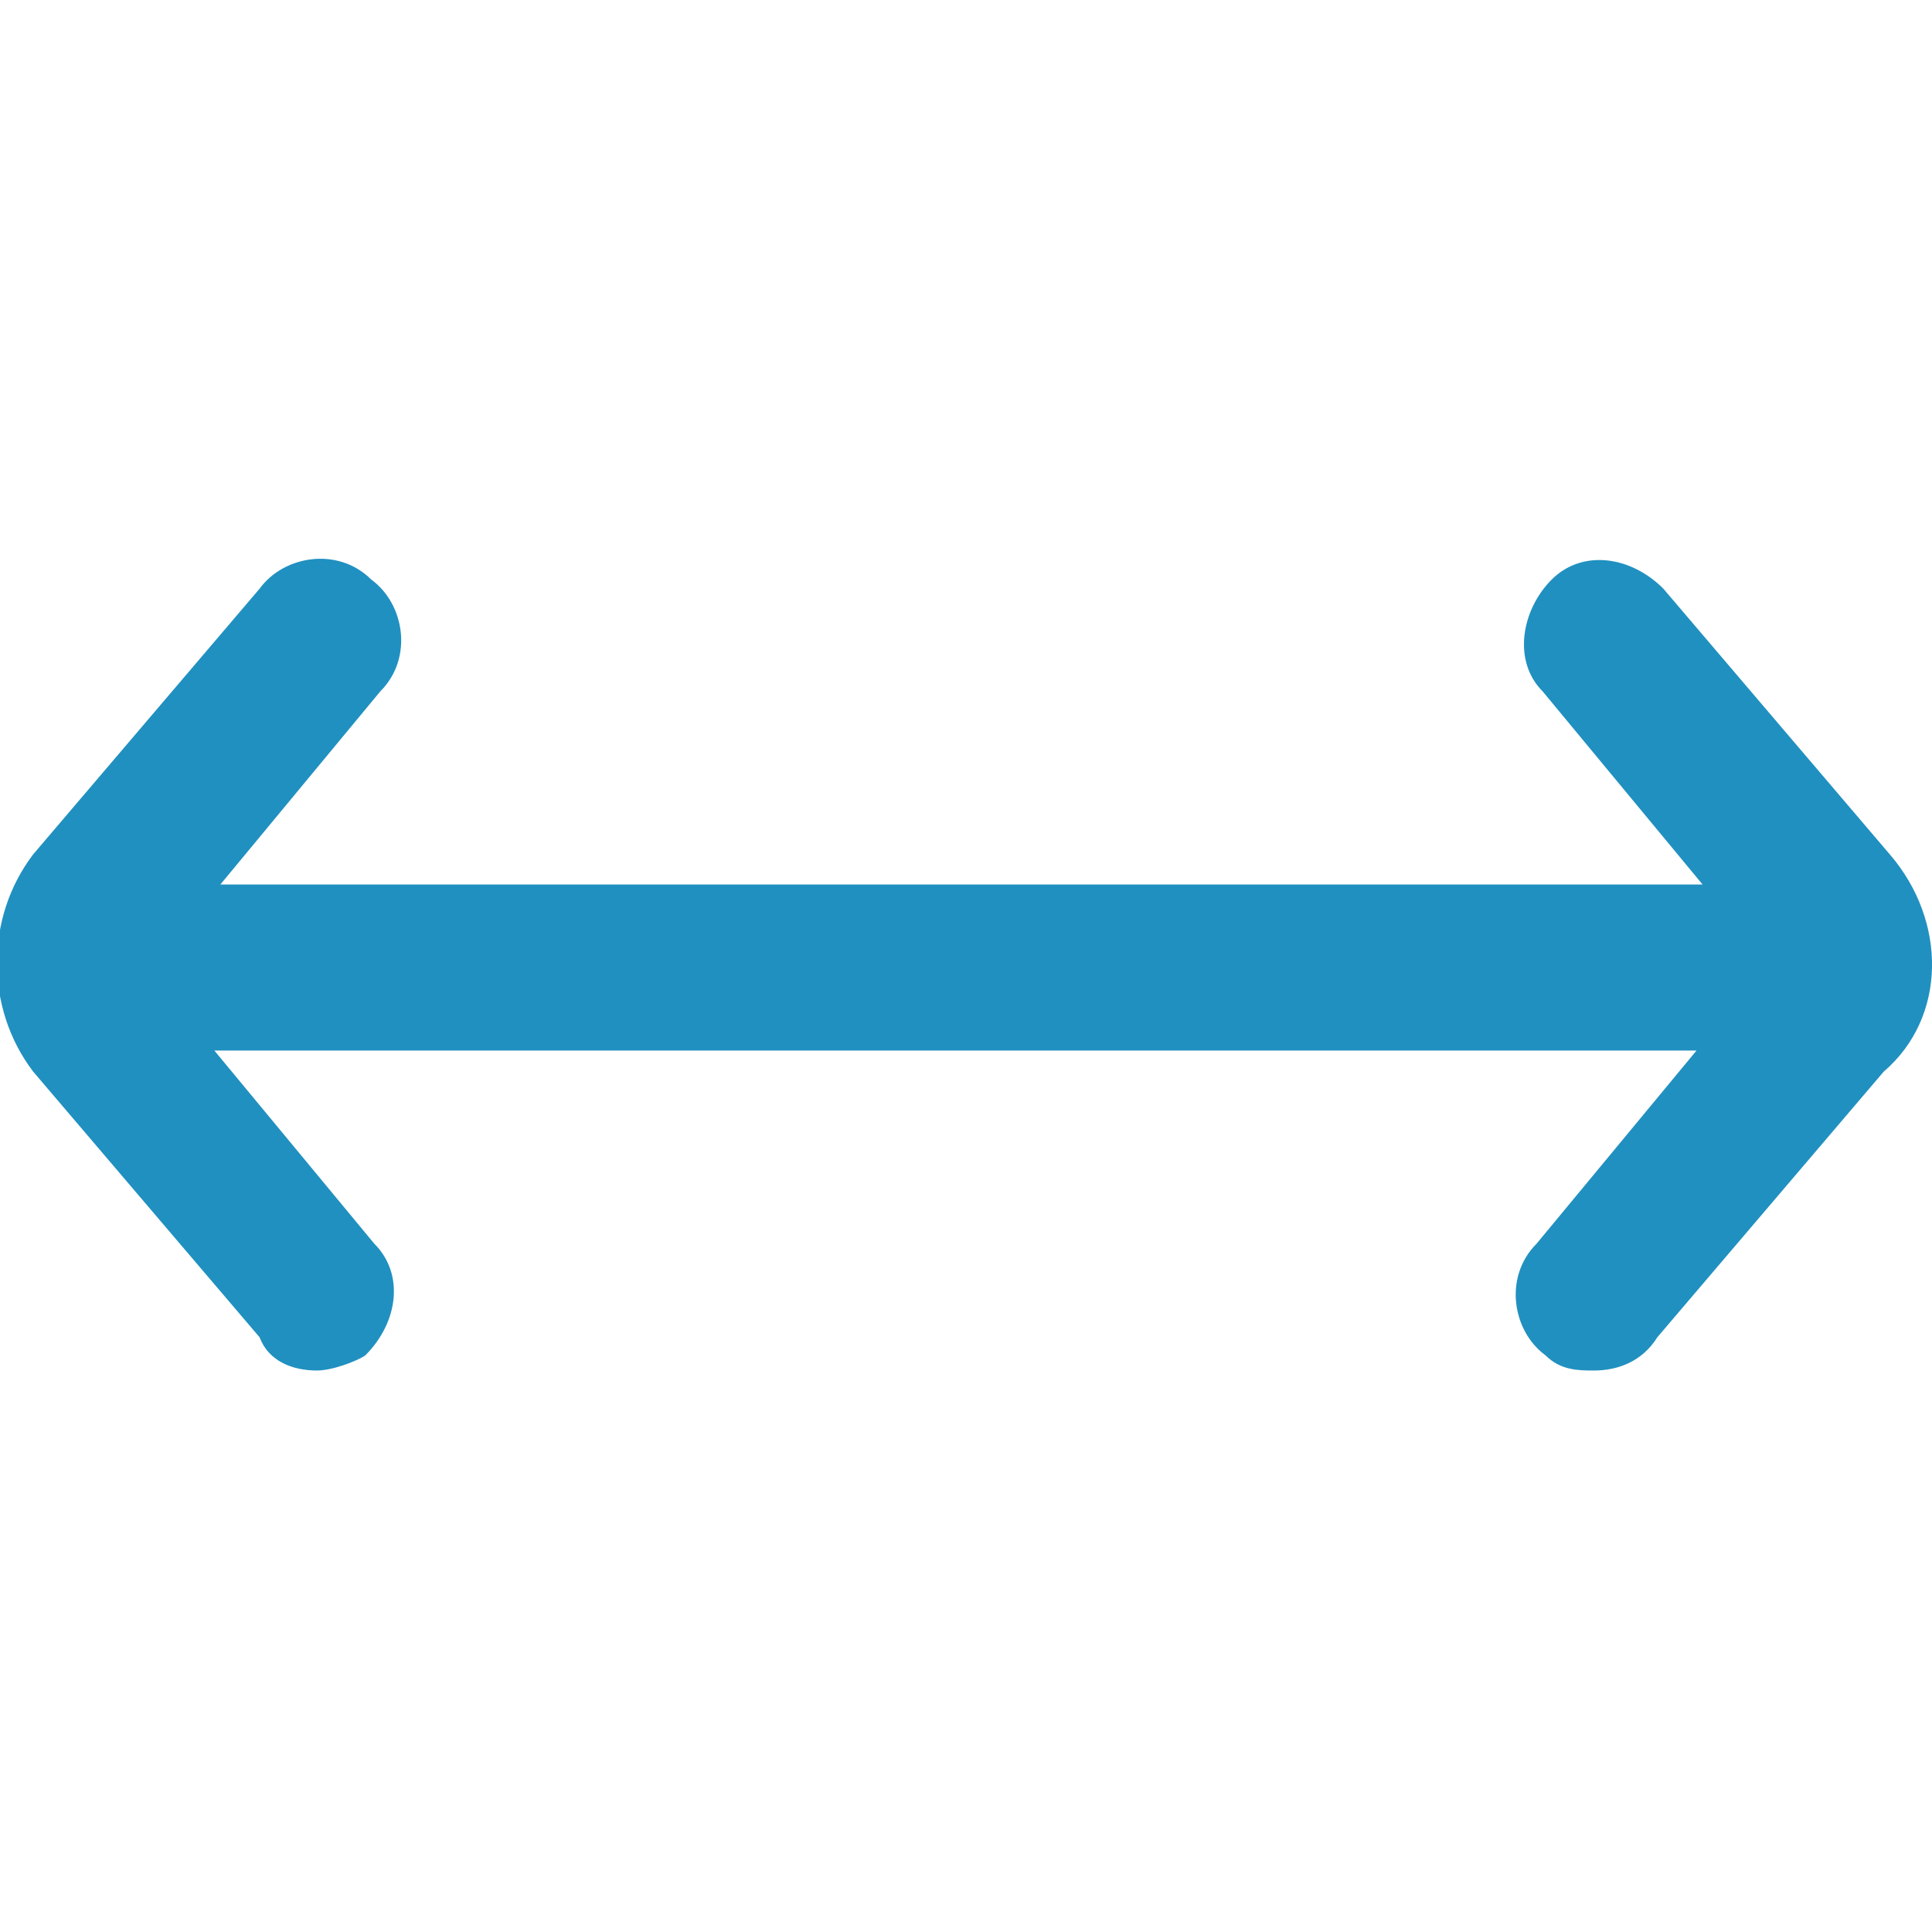
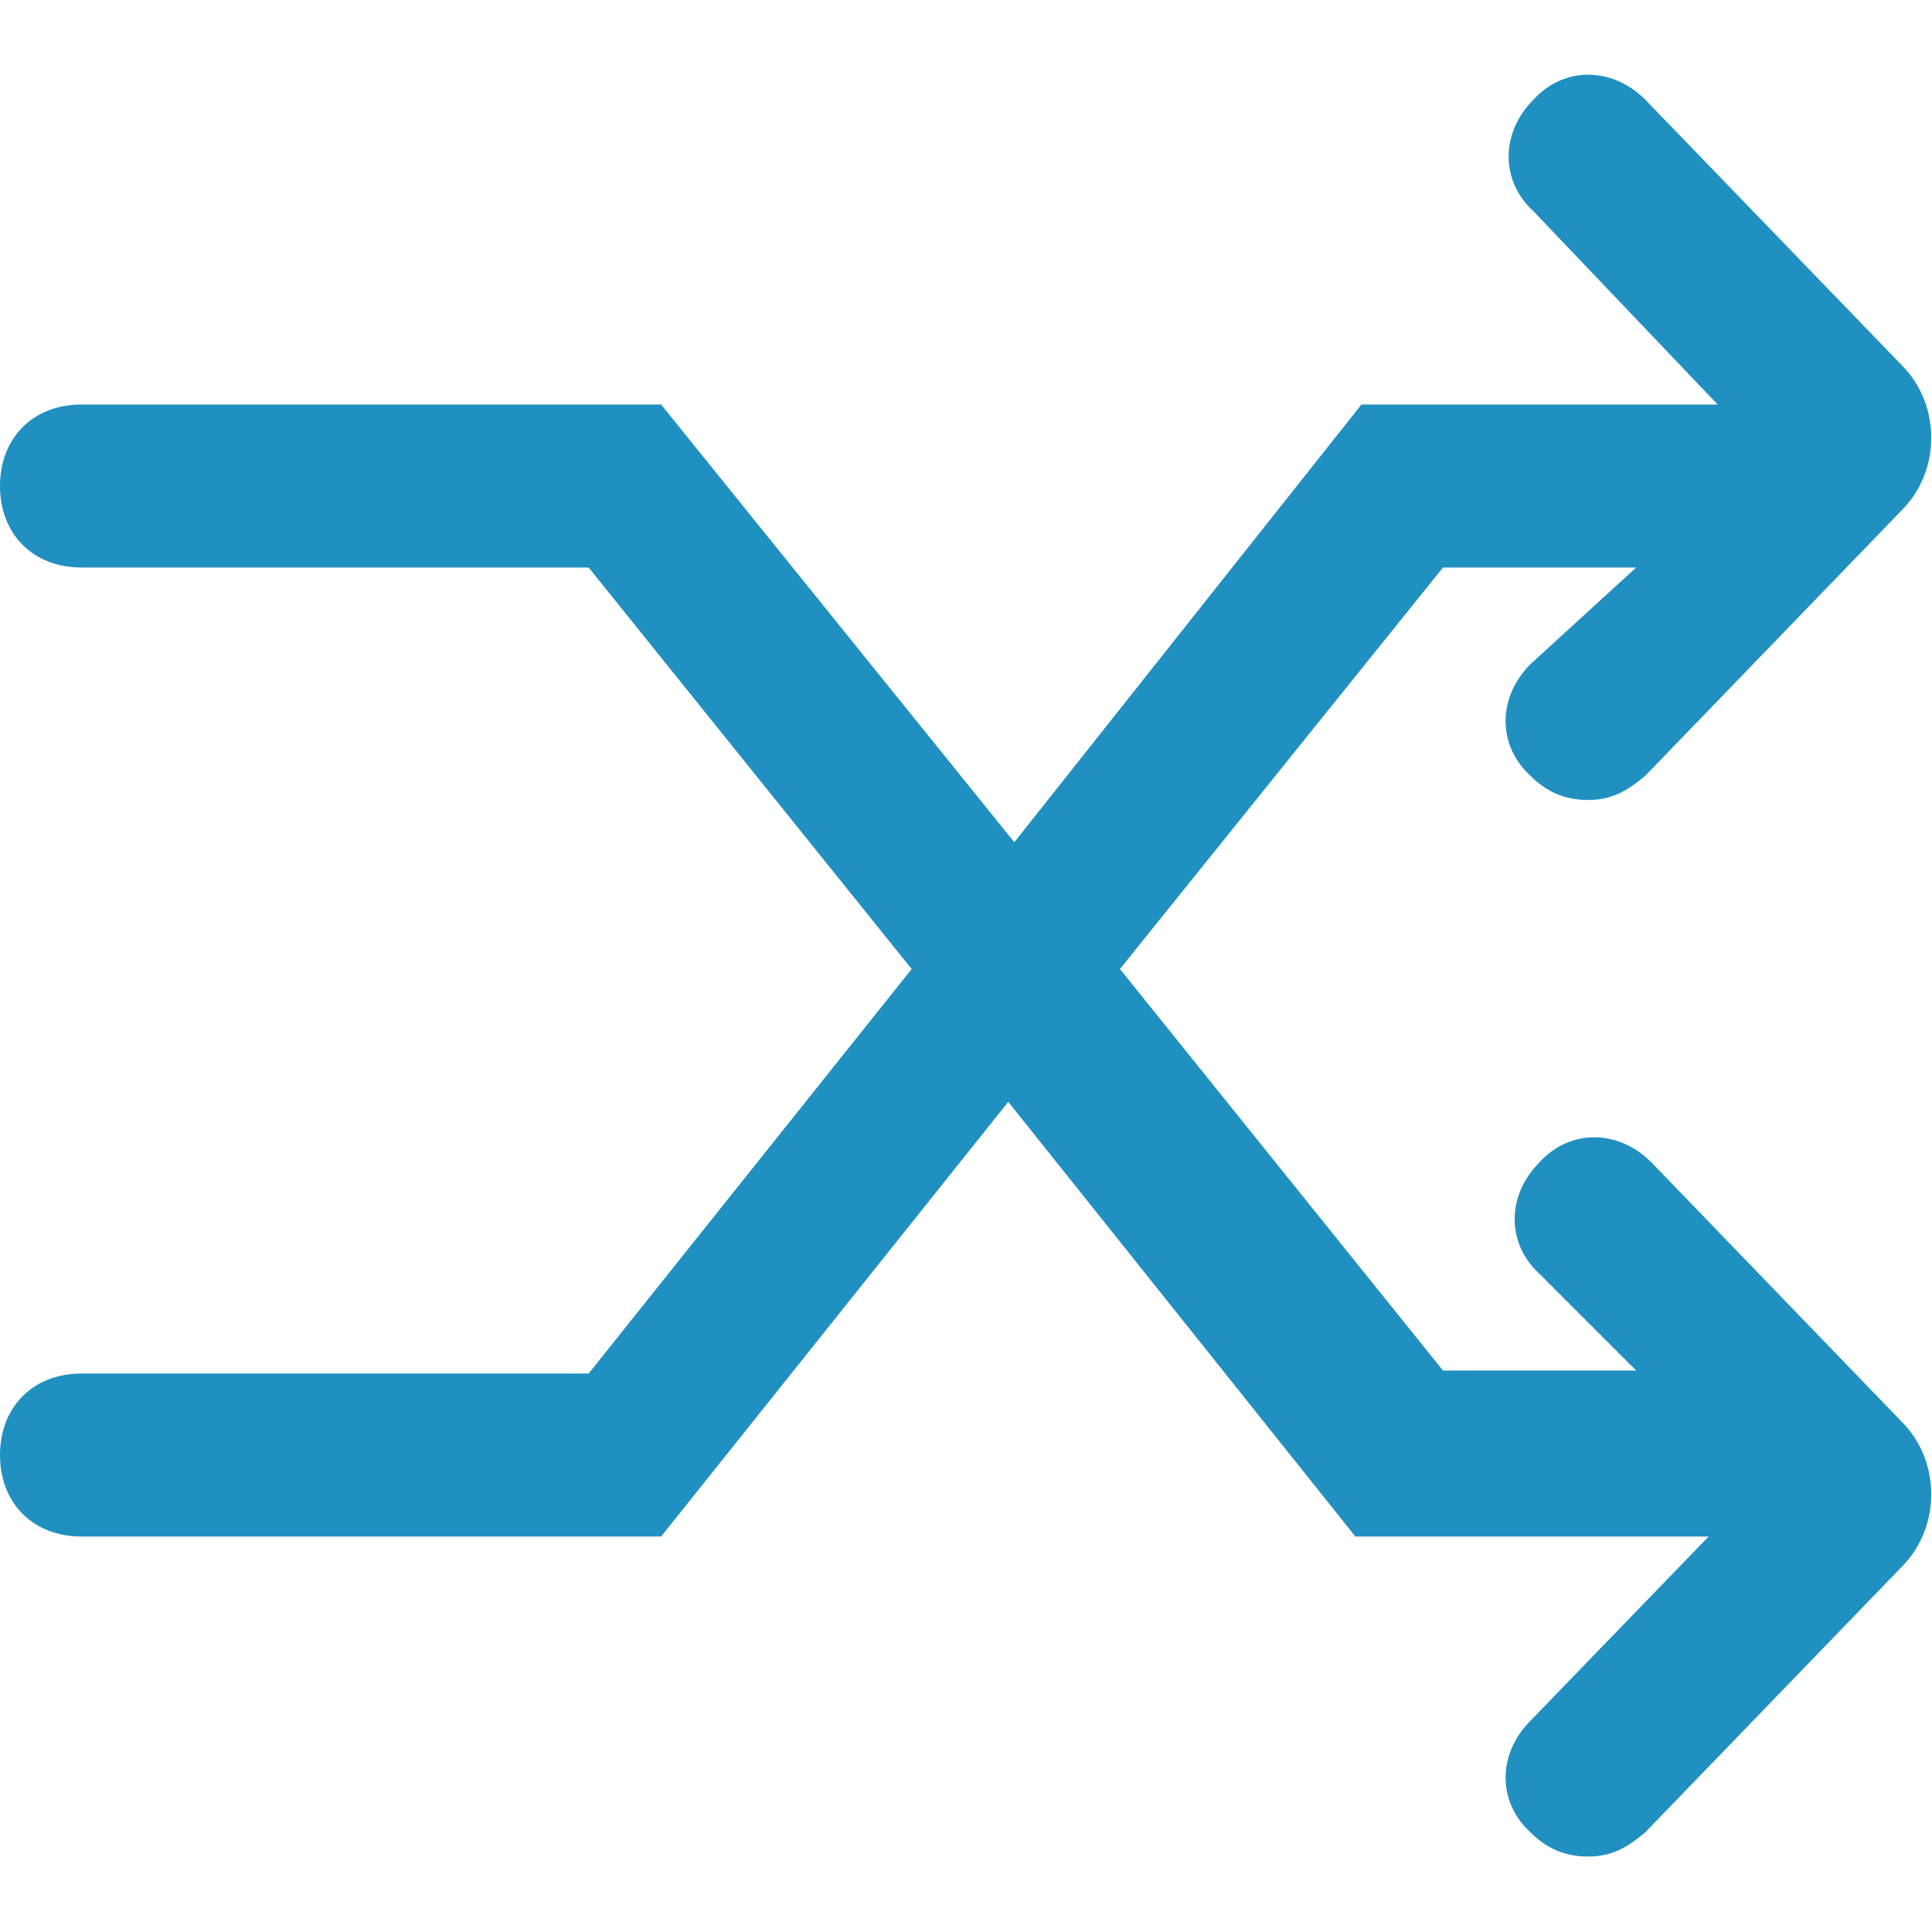
<svg xmlns="http://www.w3.org/2000/svg" version="1.1" id="Layer_1" x="0px" y="0px" viewBox="0 0 64 64" style="enable-background:new 0 0 64 64;" xml:space="preserve">
-   <path fill="#2090C0" d="M62.6,28.3l-7.5-8.8c-1.1-1.1-2.7-1.3-3.7-0.3s-1.3,2.7-0.3,3.7l5.3,6.4H7.3l5.3-6.4c1.1-1.1,0.8-2.9-0.3-3.7  c-1.1-1.1-2.9-0.8-3.7,0.3l-7.5,8.8c-1.6,2.1-1.6,5.1,0,7.2l7.5,8.8c0.3,0.8,1.1,1.1,1.9,1.1c0.5,0,1.3-0.3,1.6-0.5  c1.1-1.1,1.3-2.7,0.3-3.7l-5.3-6.4h49.1l-5.3,6.4c-1.1,1.1-0.8,2.9,0.3,3.7c0.5,0.5,1.1,0.5,1.6,0.5c0.8,0,1.6-0.3,2.1-1.1l7.5-8.8  C64.5,33.7,64.5,30.5,62.6,28.3z" />
+   <path fill="#2090C0" d="M54.7,38.5c-1.1-1.1-2.7-1.1-3.7,0c-1.1,1.1-1.1,2.7,0,3.7l3.2,3.2h-6.4L37.1,32.1l10.7-13.3h6.4L50.7,22  c-1.1,1.1-1.1,2.7,0,3.7c0.5,0.5,1.1,0.8,1.9,0.8s1.3-0.3,1.9-0.8l8.5-8.8c1.3-1.3,1.3-3.5,0-4.8l-8.5-8.8c-1.1-1.1-2.7-1.1-3.7,0  c-1.1,1.1-1.1,2.7,0,3.7l6.1,6.4H45.1L33.6,27.9L21.9,13.4H2.7c-1.6,0-2.7,1.1-2.7,2.7c0,1.6,1.1,2.7,2.7,2.7h16.8l10.7,13.3  L19.5,45.5H2.7c-1.6,0-2.7,1.1-2.7,2.7s1.1,2.7,2.7,2.7h19.2l11.5-14.4l11.5,14.4h11.7L50.7,57c-1.1,1.1-1.1,2.7,0,3.7  c0.5,0.5,1.1,0.8,1.9,0.8s1.3-0.3,1.9-0.8l8.5-8.8c1.3-1.3,1.3-3.5,0-4.8L54.7,38.5z" />
</svg>
